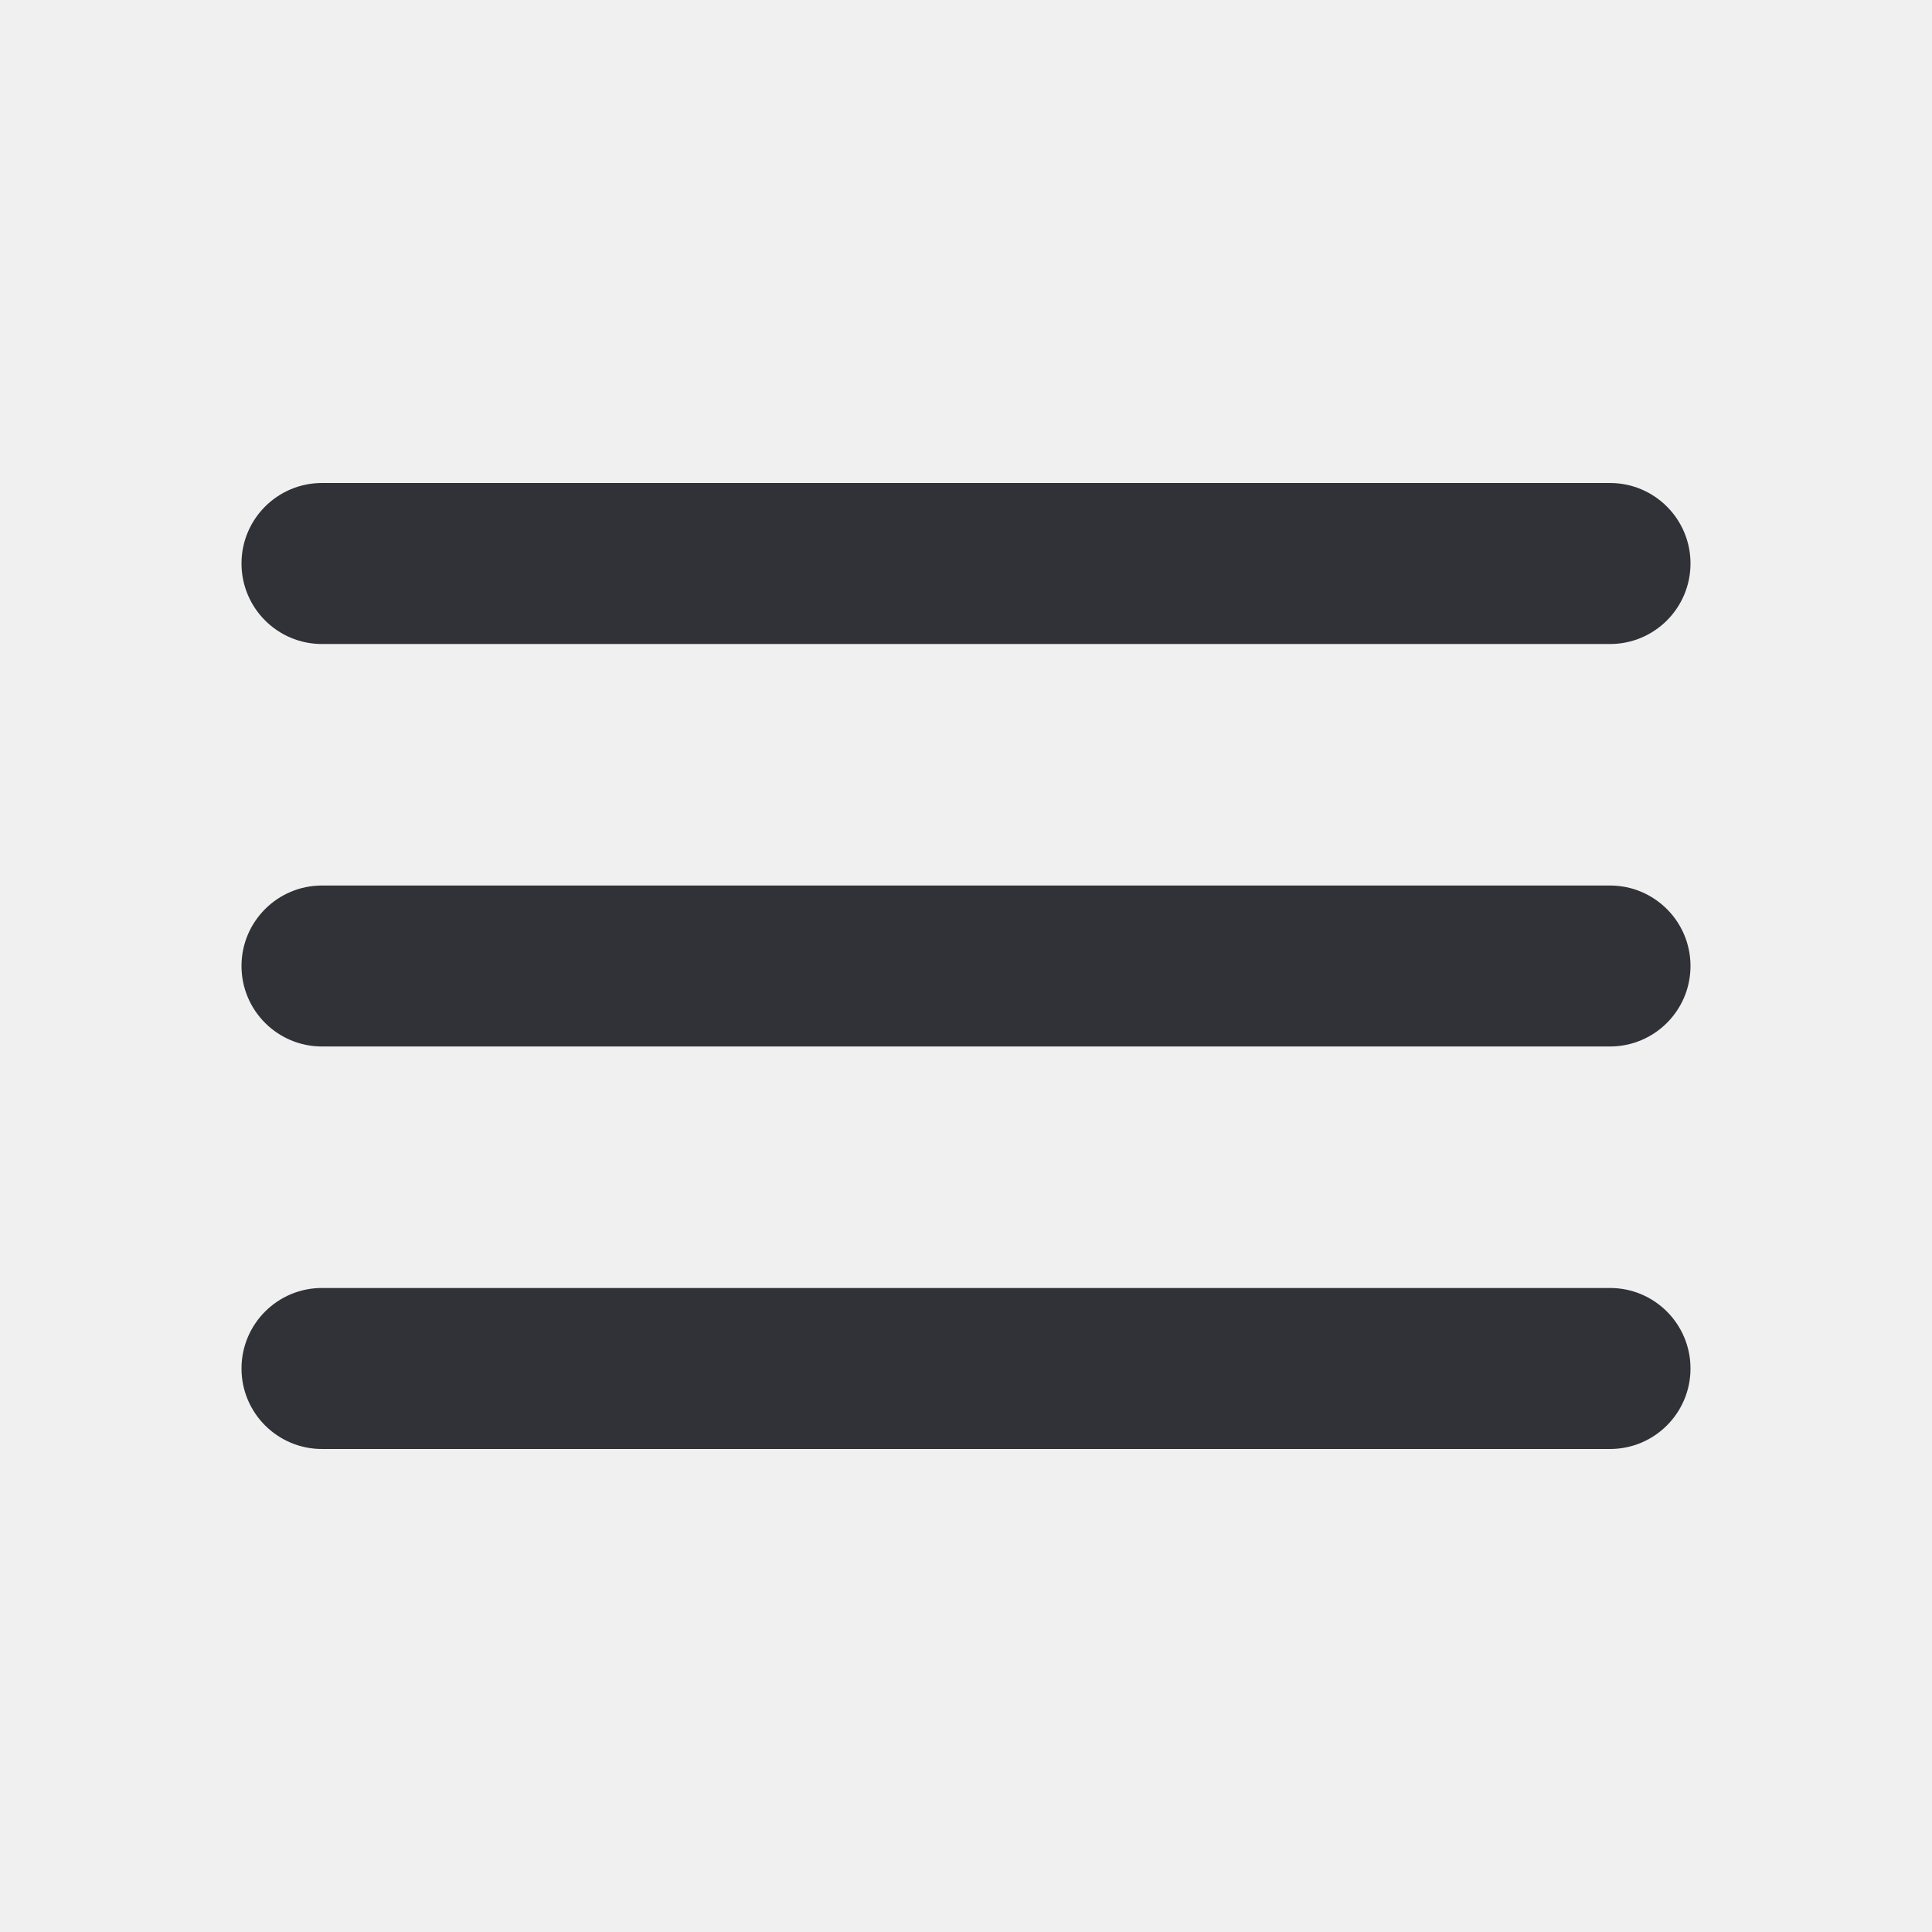
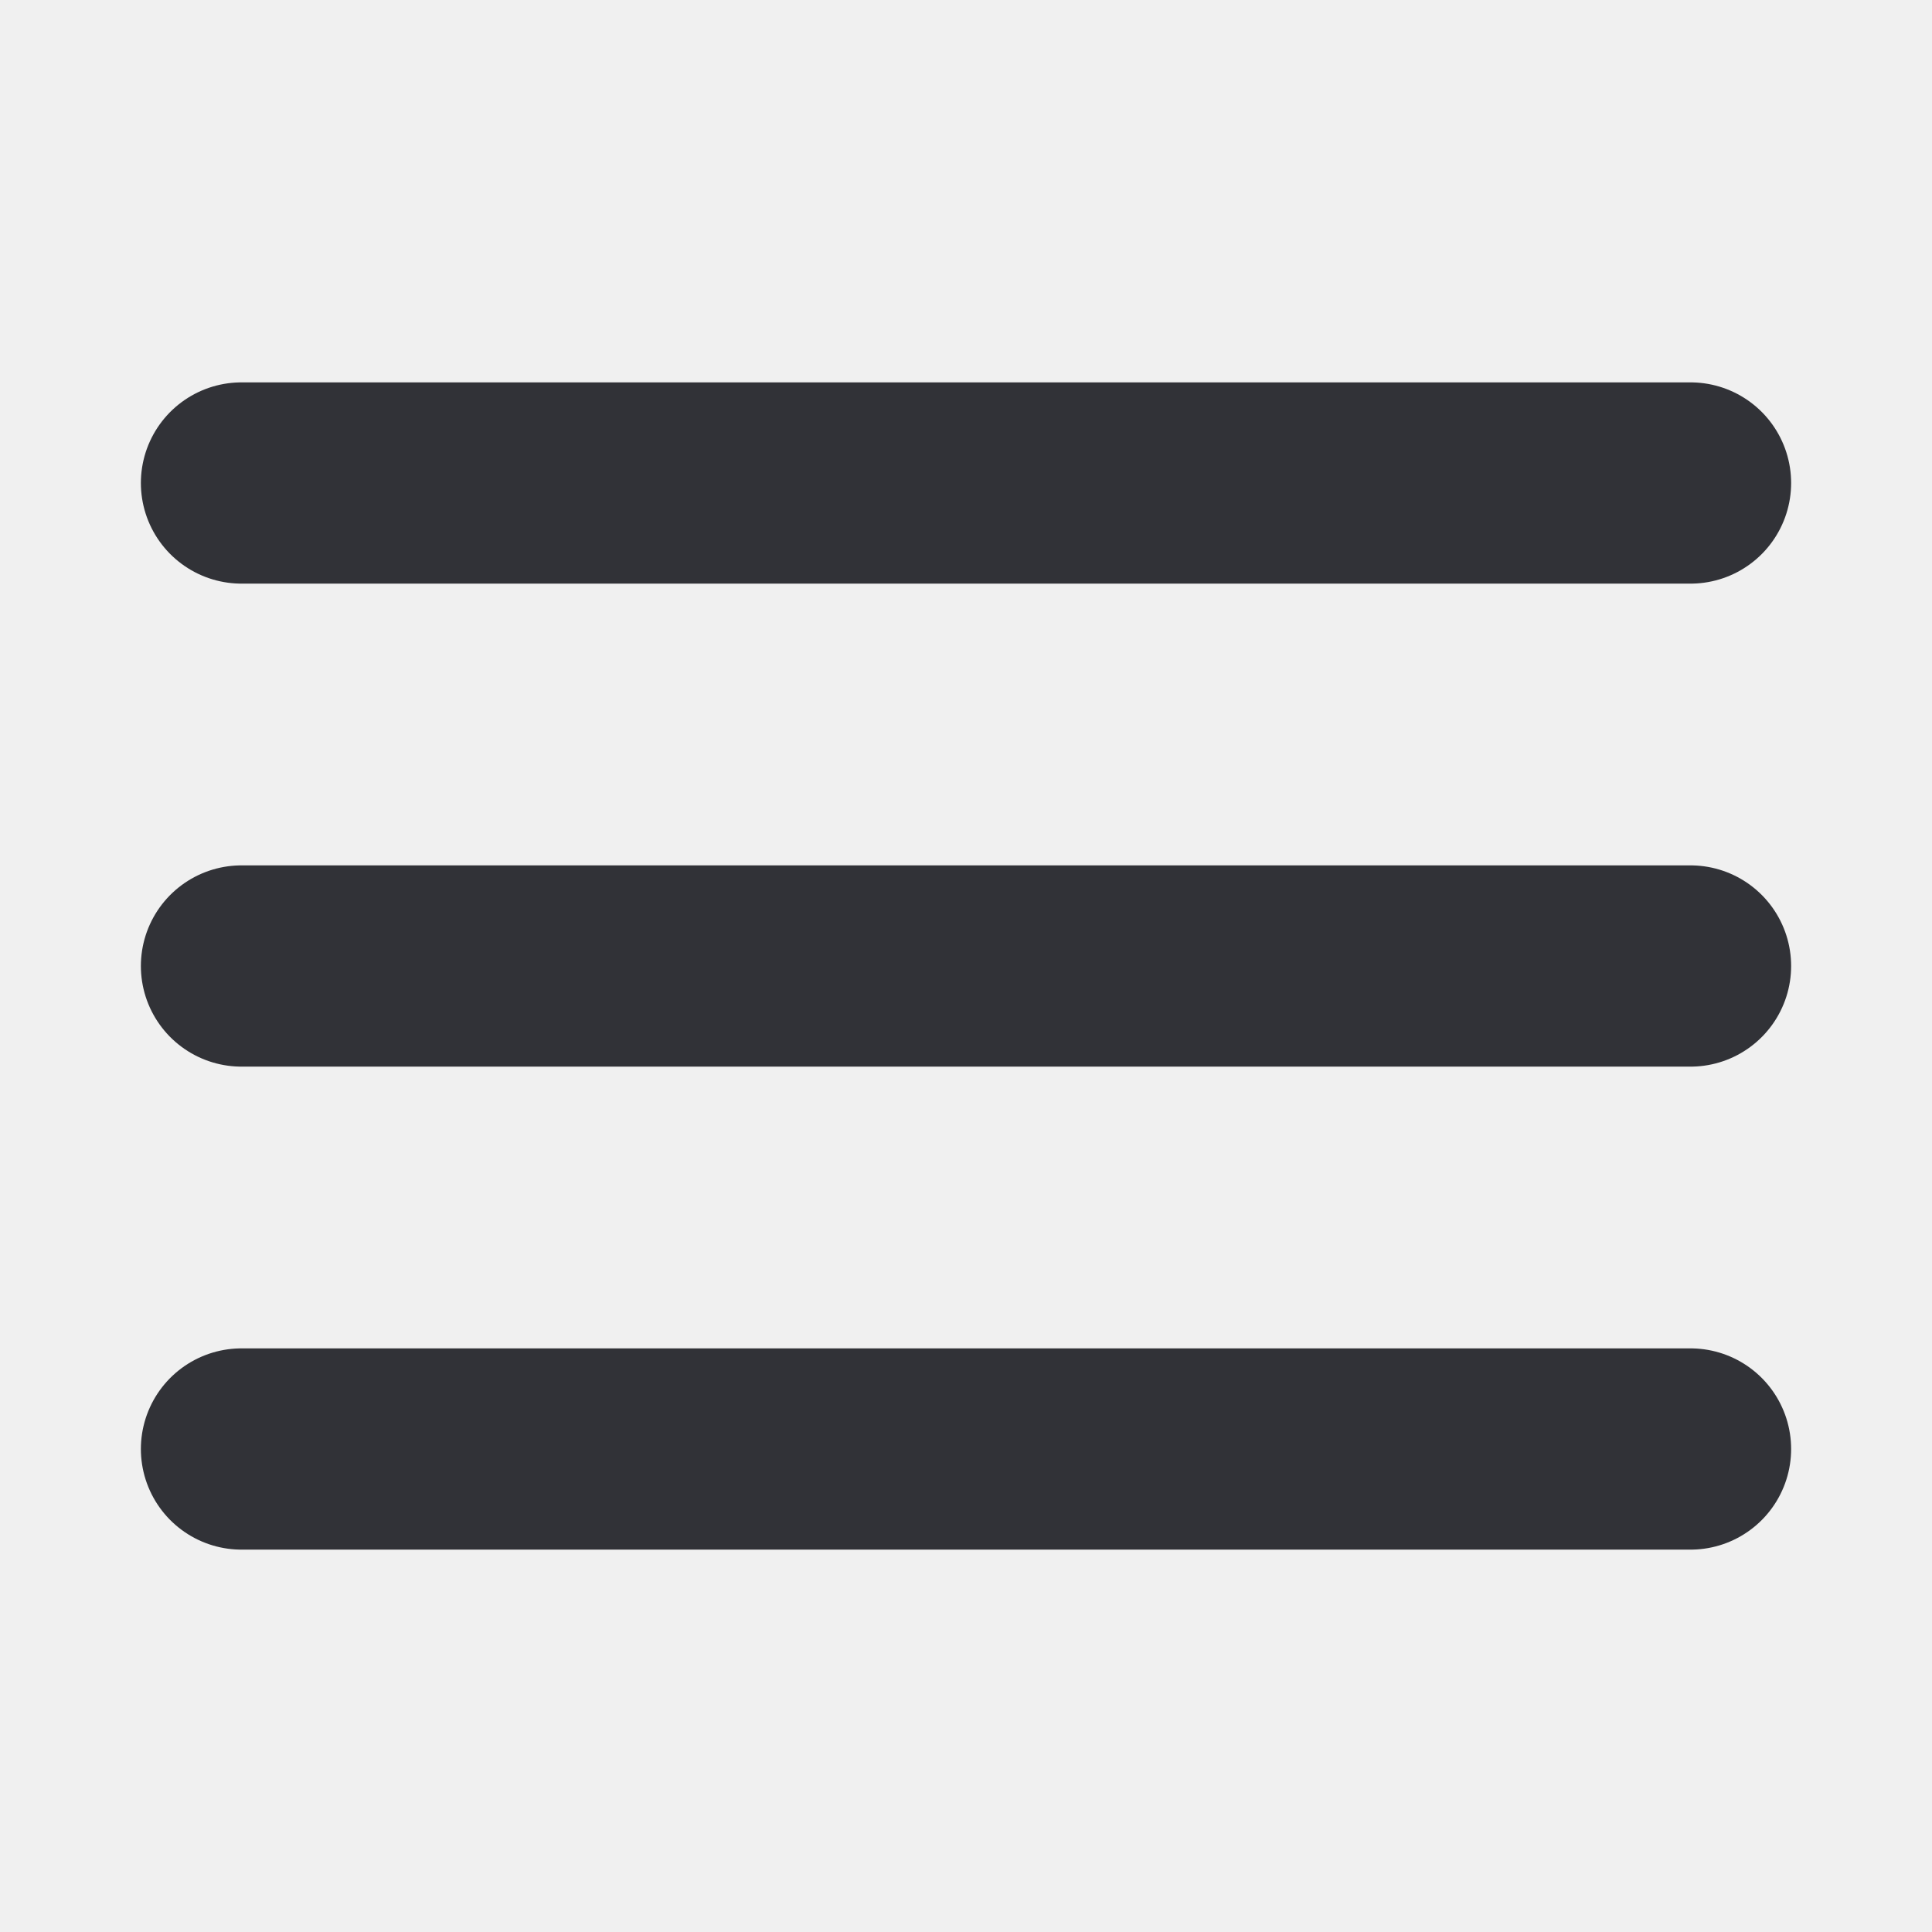
- <svg xmlns="http://www.w3.org/2000/svg" width="32" height="32" viewBox="0 0 32 32" fill="none">
-   <g id="Icon-Burger-menu" clip-path="url(#clip0_8590_630)">
-     <path id="Vector" d="M4 22.667C4 23.403 4.597 24 5.333 24H26.667C27.403 24 28 23.403 28 22.667C28 21.93 27.403 21.333 26.667 21.333H5.333C4.597 21.333 4 21.93 4 22.667ZM4 16C4 16.736 4.597 17.333 5.333 17.333H26.667C27.403 17.333 28 16.736 28 16C28 15.264 27.403 14.667 26.667 14.667H5.333C4.597 14.667 4 15.264 4 16ZM5.333 8C4.597 8 4 8.597 4 9.333C4 10.07 4.597 10.667 5.333 10.667H26.667C27.403 10.667 28 10.07 28 9.333C28 8.597 27.403 8 26.667 8H5.333Z" fill="#313237" />
-   </g>
-   <defs>
-     <clipPath id="clip0_8590_630">
-       <rect width="32" height="32" fill="white" />
-     </clipPath>
-   </defs>
+ <svg xmlns="http://www.w3.org/2000/svg" width="24" height="24" viewBox="0 0 24 24" fill="none">
+   <path d="M3 6H21M3 12H21M3 18H21" stroke="#313237" stroke-width="2.5" stroke-linecap="round" stroke-linejoin="round" />
</svg>
